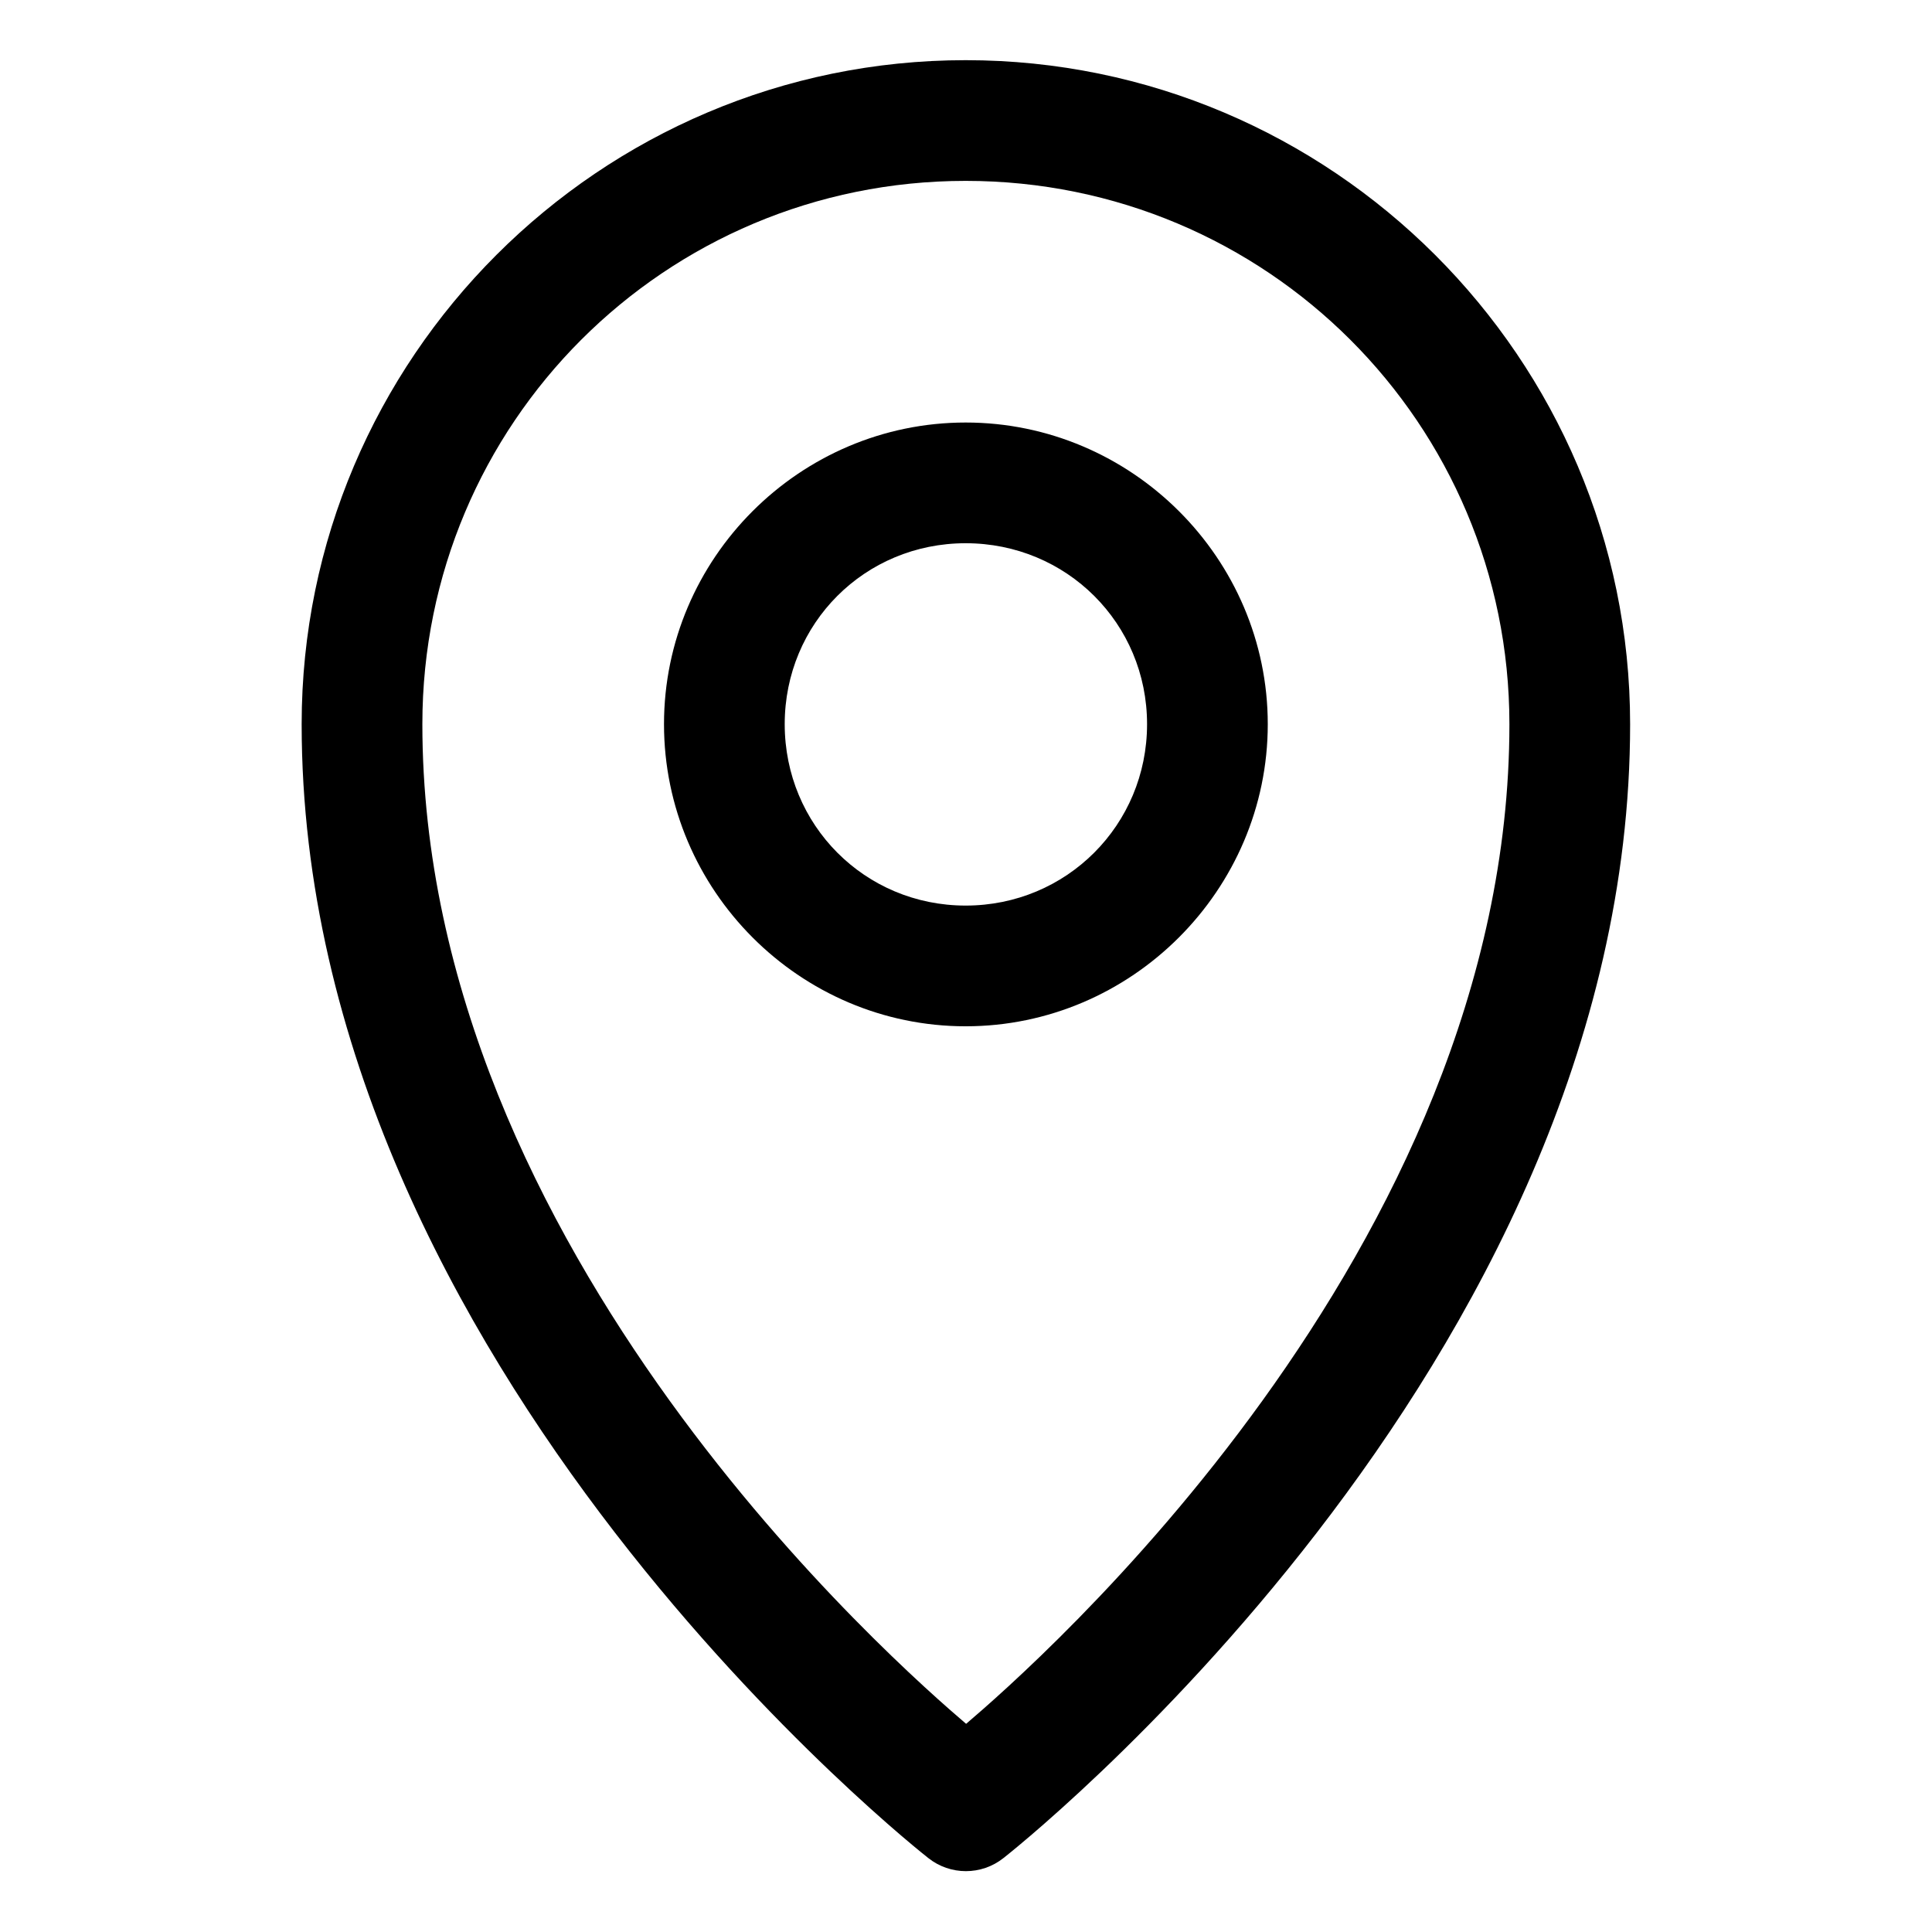
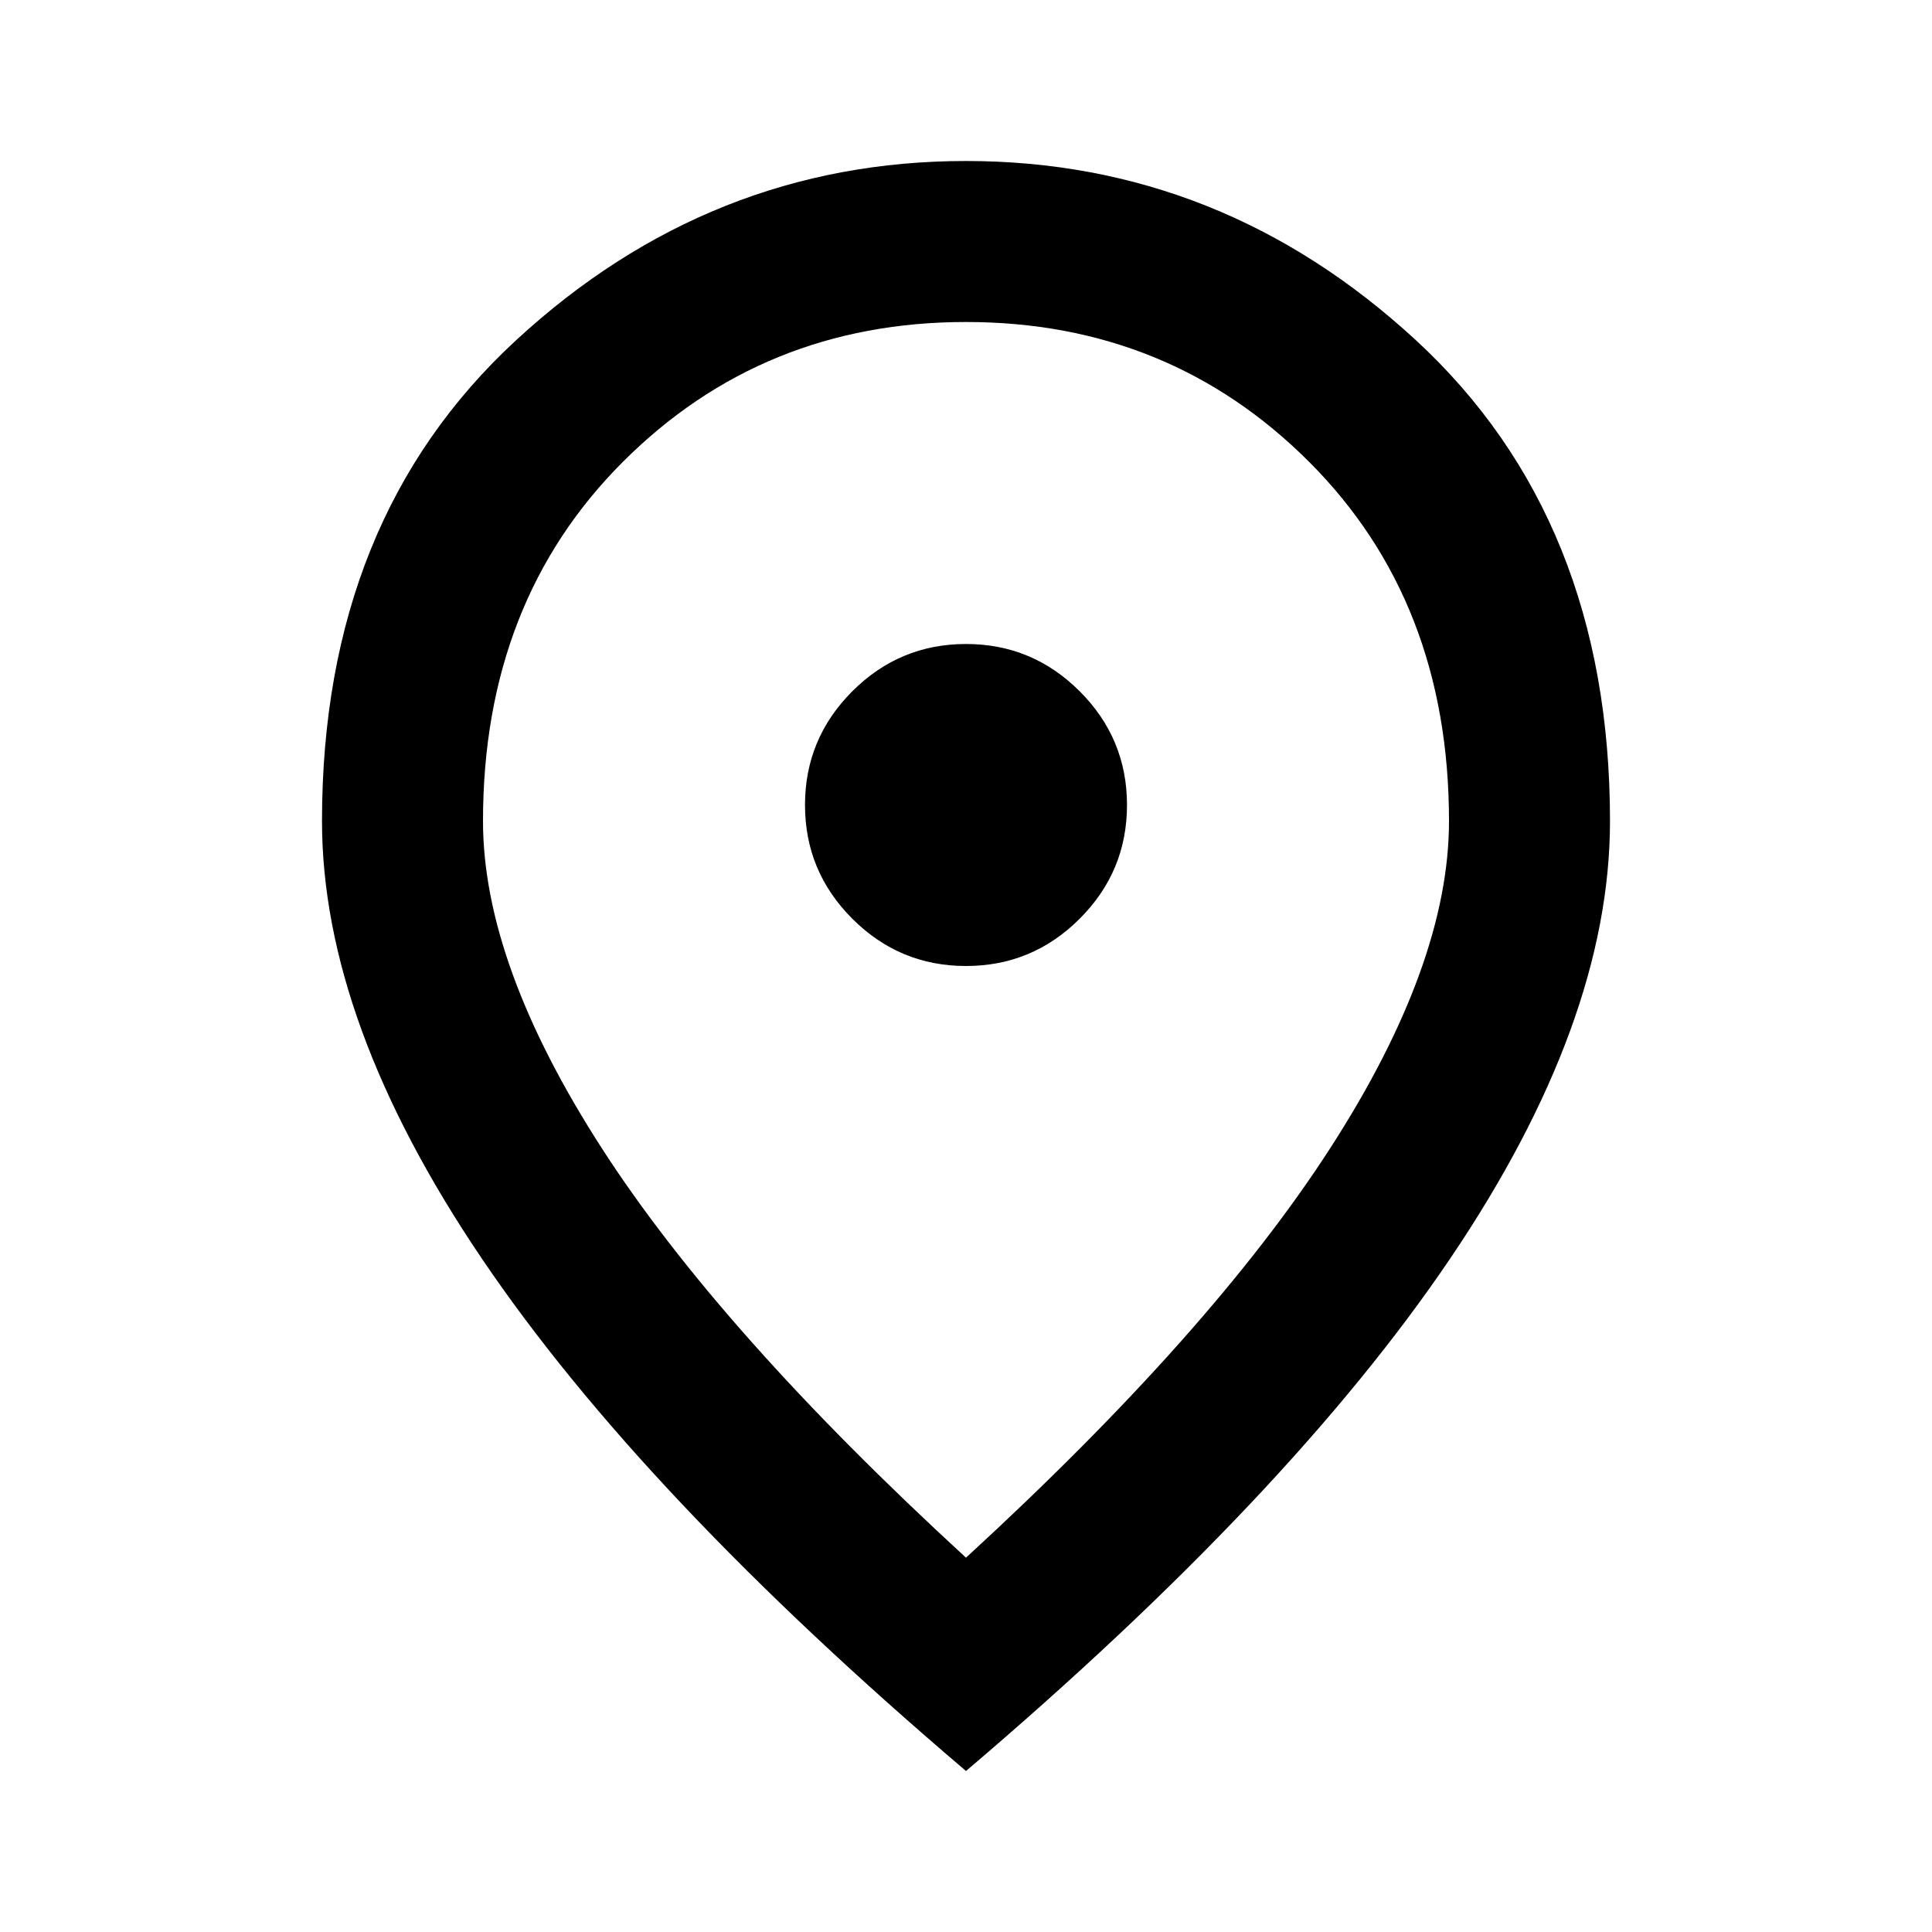
- <svg xmlns="http://www.w3.org/2000/svg" width="48px" height="48px" viewBox="0 0 8.467 8.467" id="svg8" version="1.1">
-   <defs id="defs2" />
-   <g id="layer1" transform="translate(0,-288.5333)">
-     <path d="m 4.232,288.797 c -1.604,0 -2.91,1.306 -2.91,2.91 -10e-7,2.823 2.746,4.969 2.746,4.969 a 0.265,0.265 0 0 0 0.33,0 c 0,0 2.746,-2.146 2.746,-4.969 -3.4e-6,-1.604 -1.308,-2.91 -2.912,-2.91 z m 0,0.529 c 1.318,0 2.383,1.063 2.383,2.381 4.8e-6,2.309 -2.091,4.134 -2.381,4.381 -0.288,-0.246 -2.383,-2.071 -2.383,-4.381 5e-7,-1.318 1.063,-2.381 2.381,-2.381 z" id="path929" style="color:#000000;font-style:normal;font-variant:normal;font-weight:normal;font-stretch:normal;font-size:medium;line-height:normal;font-family:sans-serif;font-variant-ligatures:normal;font-variant-position:normal;font-variant-caps:normal;font-variant-numeric:normal;font-variant-alternates:normal;font-feature-settings:normal;text-indent:0;text-align:start;text-decoration:none;text-decoration-line:none;text-decoration-style:solid;text-decoration-color:#000000;letter-spacing:normal;word-spacing:normal;text-transform:none;writing-mode:lr-tb;direction:ltr;text-orientation:mixed;dominant-baseline:auto;baseline-shift:baseline;text-anchor:start;white-space:normal;shape-padding:0;clip-rule:nonzero;display:inline;overflow:visible;visibility:visible;opacity:1;isolation:auto;mix-blend-mode:normal;color-interpolation:sRGB;color-interpolation-filters:linearRGB;solid-color:#000000;solid-opacity:1;vector-effect:none;fill:#000000;fill-opacity:1;fill-rule:nonzero;stroke:none;stroke-width:0.529;stroke-linecap:round;stroke-linejoin:round;stroke-miterlimit:4;stroke-dasharray:none;stroke-dashoffset:0;stroke-opacity:1;paint-order:stroke fill markers;color-rendering:auto;image-rendering:auto;shape-rendering:auto;text-rendering:auto;enable-background:accumulate" />
-     <path d="m 4.232,290.385 c -0.727,0 -1.322,0.595 -1.322,1.322 -4.5e-6,0.728 0.595,1.324 1.322,1.324 0.727,0 1.324,-0.597 1.324,-1.324 -2.3e-6,-0.727 -0.597,-1.322 -1.324,-1.322 z m 0,0.529 c 0.442,0 0.795,0.351 0.795,0.793 2.7e-6,0.442 -0.353,0.795 -0.795,0.795 -0.442,0 -0.793,-0.353 -0.793,-0.795 1.4e-6,-0.442 0.351,-0.793 0.793,-0.793 z" id="circle931" style="color:#000000;font-style:normal;font-variant:normal;font-weight:normal;font-stretch:normal;font-size:medium;line-height:normal;font-family:sans-serif;font-variant-ligatures:normal;font-variant-position:normal;font-variant-caps:normal;font-variant-numeric:normal;font-variant-alternates:normal;font-feature-settings:normal;text-indent:0;text-align:start;text-decoration:none;text-decoration-line:none;text-decoration-style:solid;text-decoration-color:#000000;letter-spacing:normal;word-spacing:normal;text-transform:none;writing-mode:lr-tb;direction:ltr;text-orientation:mixed;dominant-baseline:auto;baseline-shift:baseline;text-anchor:start;white-space:normal;shape-padding:0;clip-rule:nonzero;display:inline;overflow:visible;visibility:visible;opacity:1;isolation:auto;mix-blend-mode:normal;color-interpolation:sRGB;color-interpolation-filters:linearRGB;solid-color:#000000;solid-opacity:1;vector-effect:none;fill:#000000;fill-opacity:1;fill-rule:nonzero;stroke:none;stroke-width:0.529;stroke-linecap:round;stroke-linejoin:round;stroke-miterlimit:4;stroke-dasharray:none;stroke-dashoffset:0;stroke-opacity:1;paint-order:stroke fill markers;color-rendering:auto;image-rendering:auto;shape-rendering:auto;text-rendering:auto;enable-background:accumulate" />
-   </g>
+ <svg xmlns="http://www.w3.org/2000/svg" height="24px" viewBox="0 -960 960 960" width="24px" fill="undefined">
+   <path d="M480-480q33 0 56.5-23.5T560-560q0-33-23.5-56.5T480-640q-33 0-56.5 23.5T400-560q0 33 23.5 56.5T480-480Zm0 294q122-112 181-203.5T720-552q0-109-69.5-178.5T480-800q-101 0-170.5 69.5T240-552q0 71 59 162.5T480-186Zm0 106Q319-217 239.5-334.5T160-552q0-150 96.5-239T480-880q127 0 223.5 89T800-552q0 100-79.5 217.5T480-80Zm0-480Z" />
</svg>
